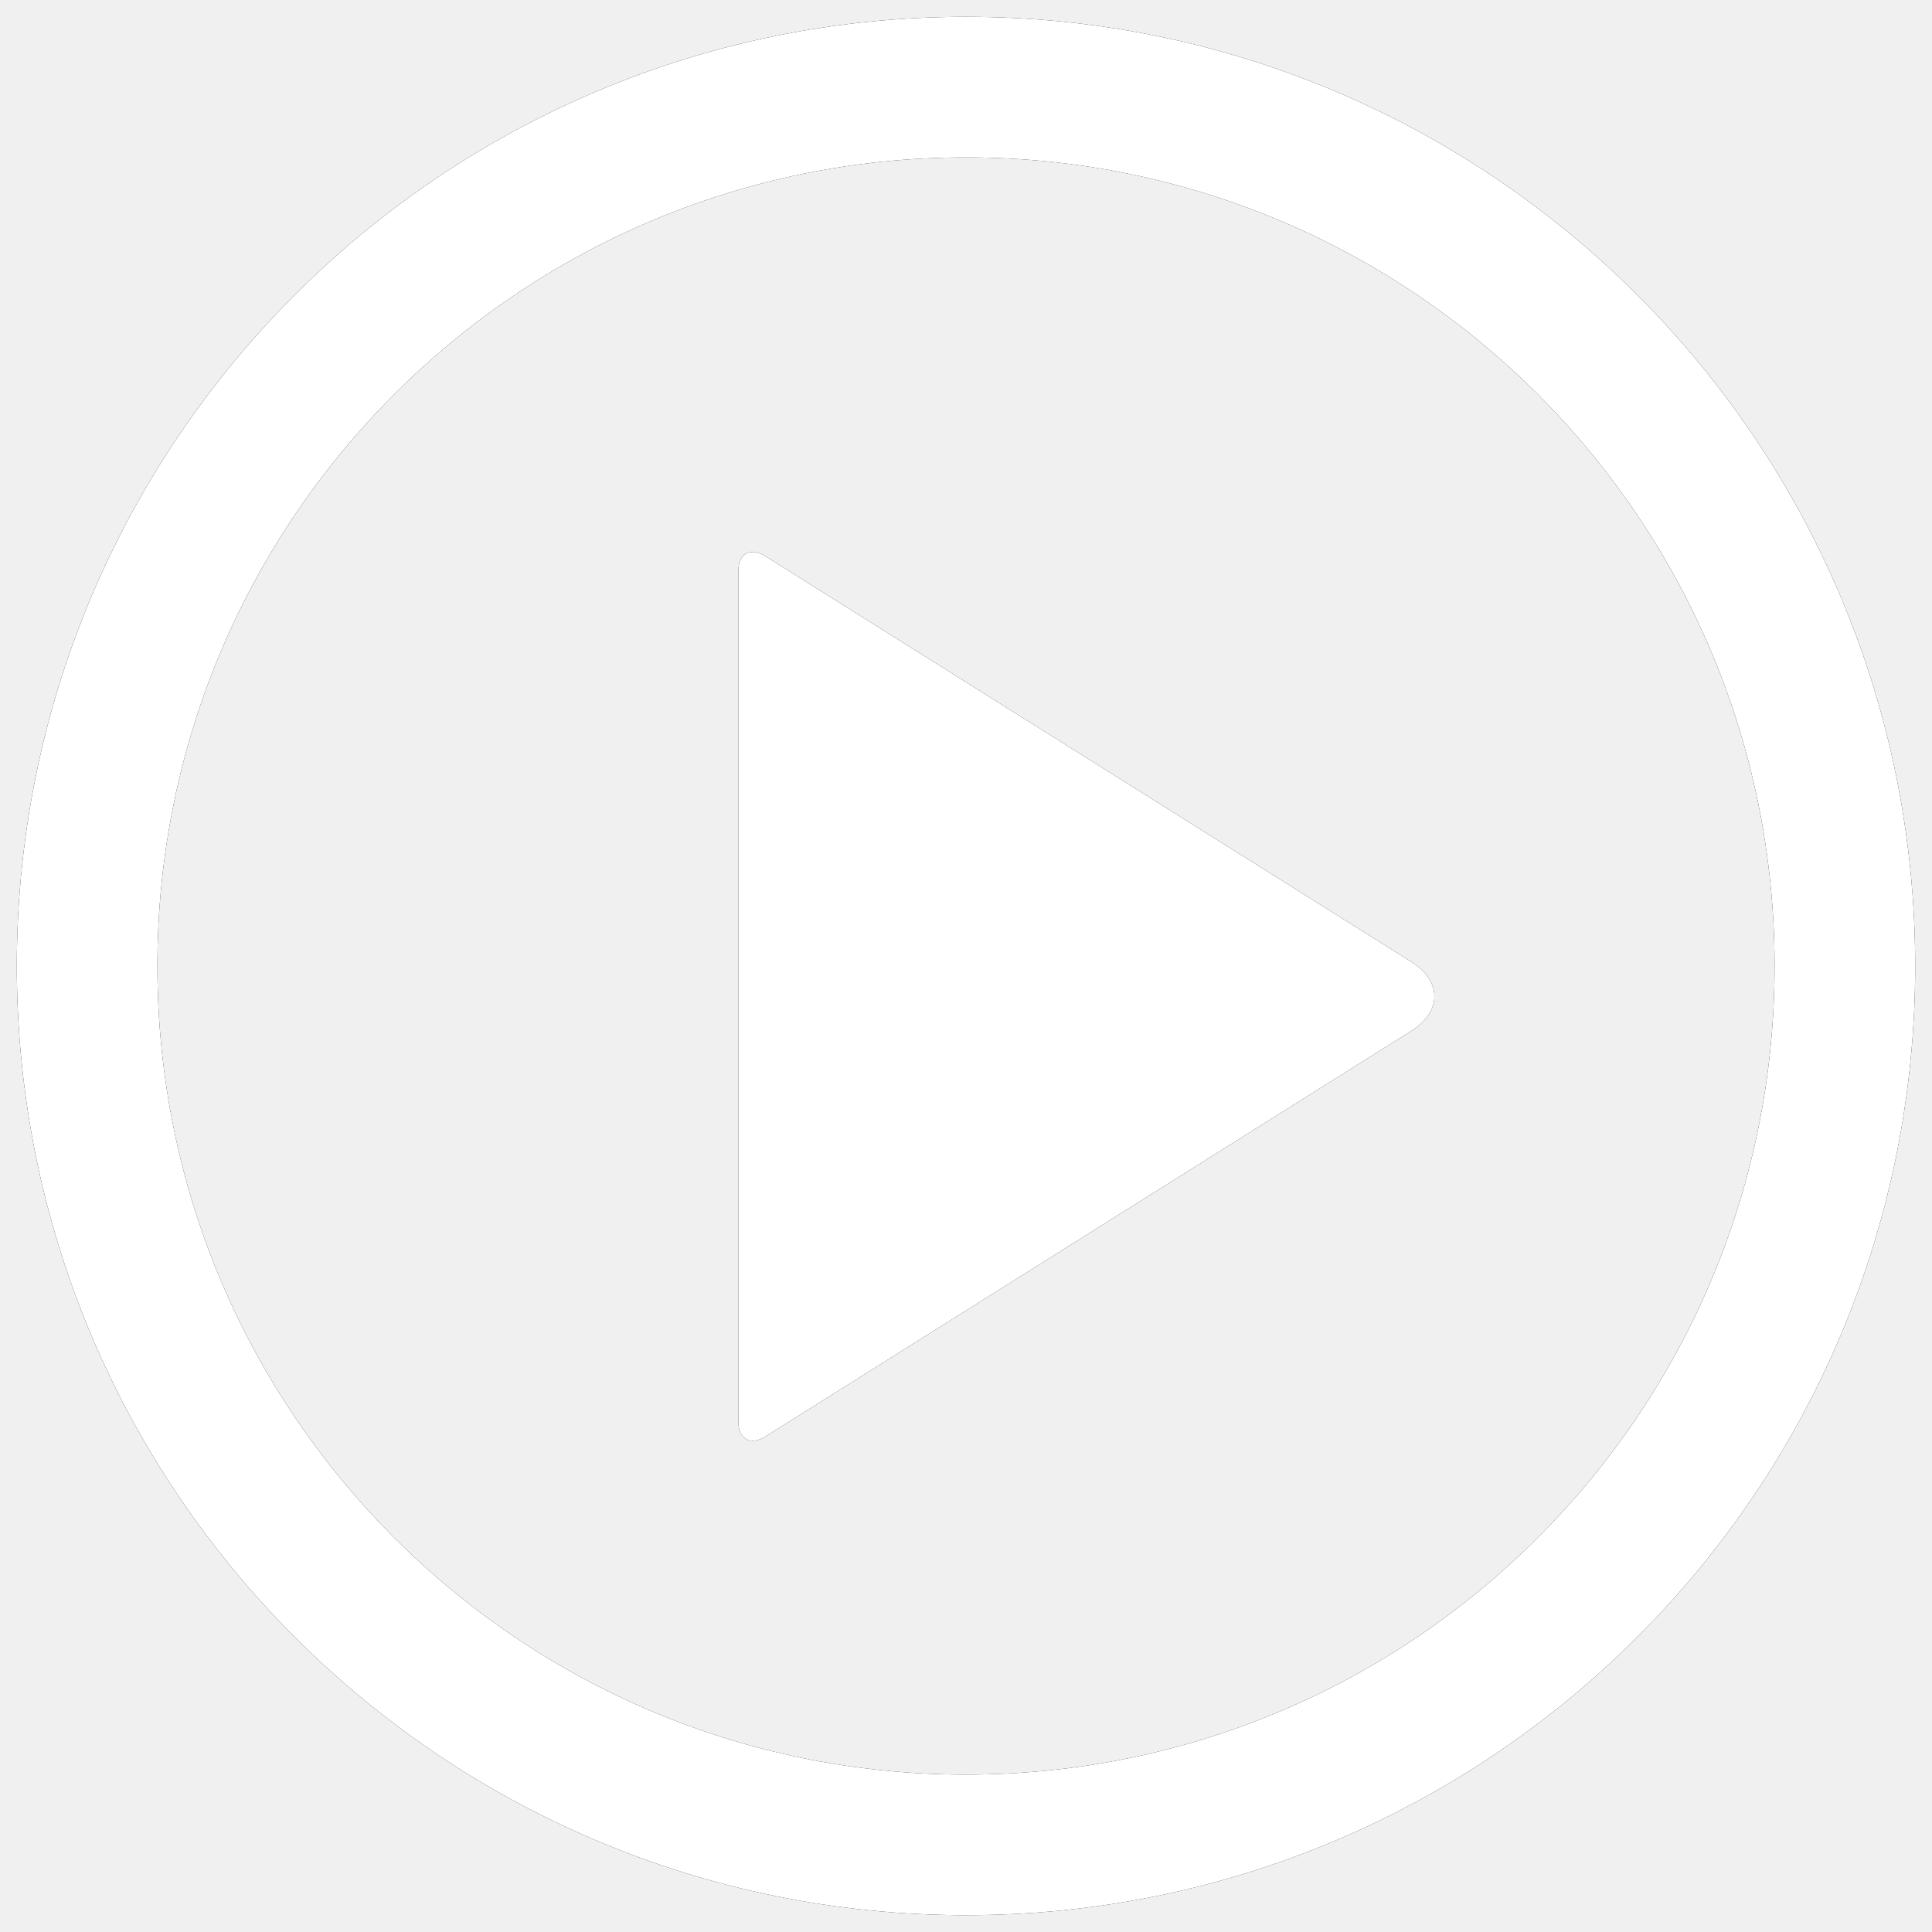
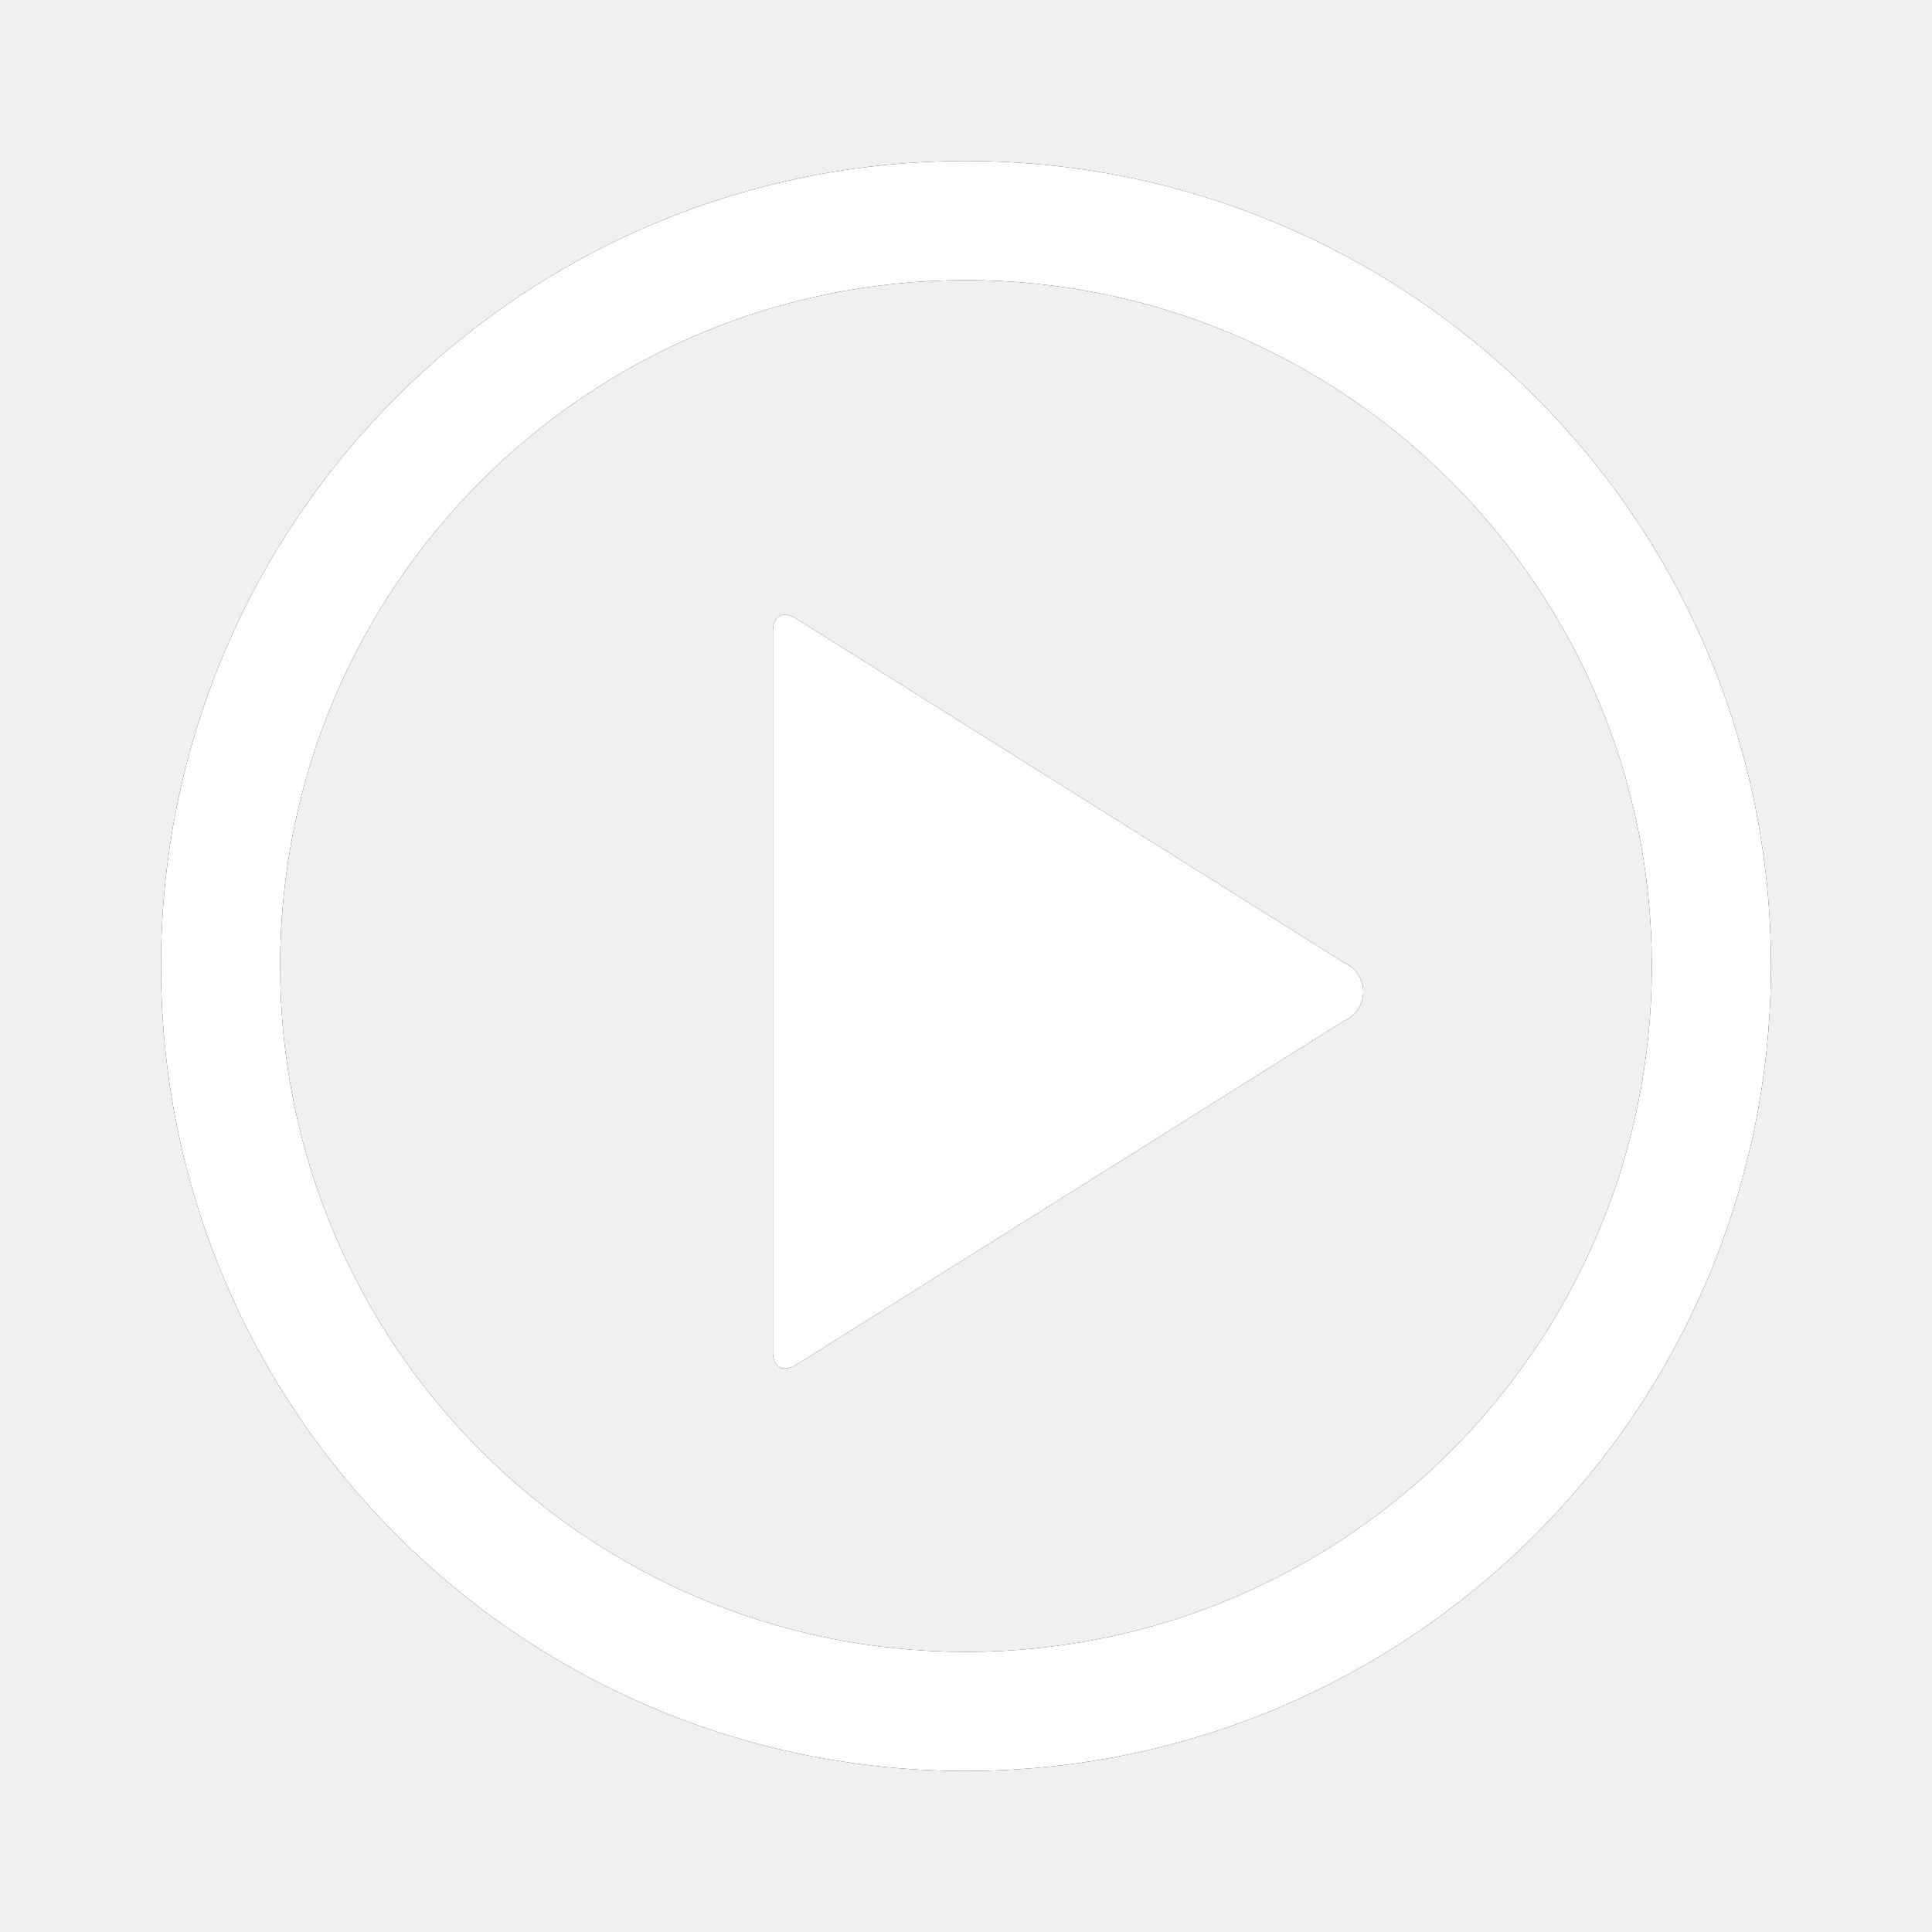
- <svg xmlns="http://www.w3.org/2000/svg" xmlns:xlink="http://www.w3.org/1999/xlink" width="67px" height="67px" viewBox="0 0 67 67" version="1.1">
+ <svg xmlns="http://www.w3.org/2000/svg" id="C-Symbols_Play_Copy" data-name="C-Symbols/Play Copy" viewBox="0 0 60 60">
  <defs>
-     <path d="M39.5,72.417 C21.321,72.417 6.583,57.679 6.583,39.5 C6.583,21.321 21.321,6.583 39.5,6.583 C57.679,6.583 72.417,21.321 72.417,39.5 C72.417,57.679 57.679,72.417 39.5,72.417 Z M39.5,67.541 C54.987,67.541 67.541,54.987 67.541,39.5 C67.541,24.013 54.987,11.459 39.5,11.459 C24.013,11.459 11.459,24.013 11.459,39.5 C11.459,54.987 24.013,67.541 39.5,67.541 Z M54.954,39.362 C56.002,40.02 56.011,41.081 54.954,41.745 L32.548,55.815 C32.027,56.143 31.604,55.91 31.604,55.298 L31.604,25.809 C31.604,25.196 32.022,24.961 32.548,25.291 L54.954,39.362 Z" id="path-1" />
+     <style>
+       .cls-1 {
+         fill: rgba(0,0,0,0);
+       }
+ 
+       .cls-2 {
+         clip-path: url(#clip-path);
+       }
+ 
+       .cls-3 {
+         fill: #fff;
+       }
+     </style>
+     <clipPath id="clip-path">
+       <path id="Combined_Shape" data-name="Combined Shape" d="M25,50A25,25,0,1,1,50,25,25.028,25.028,0,0,1,25,50ZM25,3.7A21.3,21.3,0,1,0,46.3,25,21.32,21.32,0,0,0,25,3.7ZM19.383,37.5c-.234,0-.38-.193-.38-.5V14.6c0-.313.145-.508.378-.508a.651.651,0,0,1,.338.114L36.738,24.894a.984.984,0,0,1,0,1.811L19.719,37.39A.645.645,0,0,1,19.383,37.5Z" transform="translate(0 0)" />
+     </clipPath>
  </defs>
-   <g id="Desktop" stroke="none" stroke-width="1" fill="none" fill-rule="evenodd">
-     <g id="Home" transform="translate(-687, -432)">
-       <g id="C-Symbols/Play" transform="translate(681, 426)">
-         <mask id="mask-2" fill="white">
-           <use xlink:href="#path-1" />
-         </mask>
-         <use id="Combined-Shape" fill="#000000" fill-rule="evenodd" xlink:href="#path-1" />
-         <g id="C-Color/White" mask="url(#mask-2)" fill="#FFFFFF" fill-rule="evenodd">
-           <rect id="Rectangle" x="0" y="0" width="79" height="79" />
-         </g>
-       </g>
+   <rect id="C-Symbols_Play_Copy_background" data-name="C-Symbols/Play Copy background" class="cls-1" width="60" height="60" />
+   <path id="Combined_Shape-2" data-name="Combined Shape" d="M25,50A25,25,0,1,1,50,25,25.028,25.028,0,0,1,25,50ZM25,3.7A21.3,21.3,0,1,0,46.3,25,21.32,21.32,0,0,0,25,3.7ZM19.383,37.5c-.234,0-.38-.193-.38-.5V14.6c0-.313.145-.508.378-.508a.651.651,0,0,1,.338.114L36.738,24.894a.984.984,0,0,1,0,1.811L19.719,37.39A.645.645,0,0,1,19.383,37.5Z" transform="translate(5 5)" />
+   <g class="cls-2" transform="translate(5 5)">
+     <g id="C-Color_Black" data-name="C-Color/Black" transform="translate(-5 -5)">
+       <rect id="C-Color_Black_background" data-name="C-Color/Black background" class="cls-1" width="60" height="60" />
+       <rect id="Rectangle" class="cls-3" width="60" height="60" />
    </g>
  </g>
</svg>
